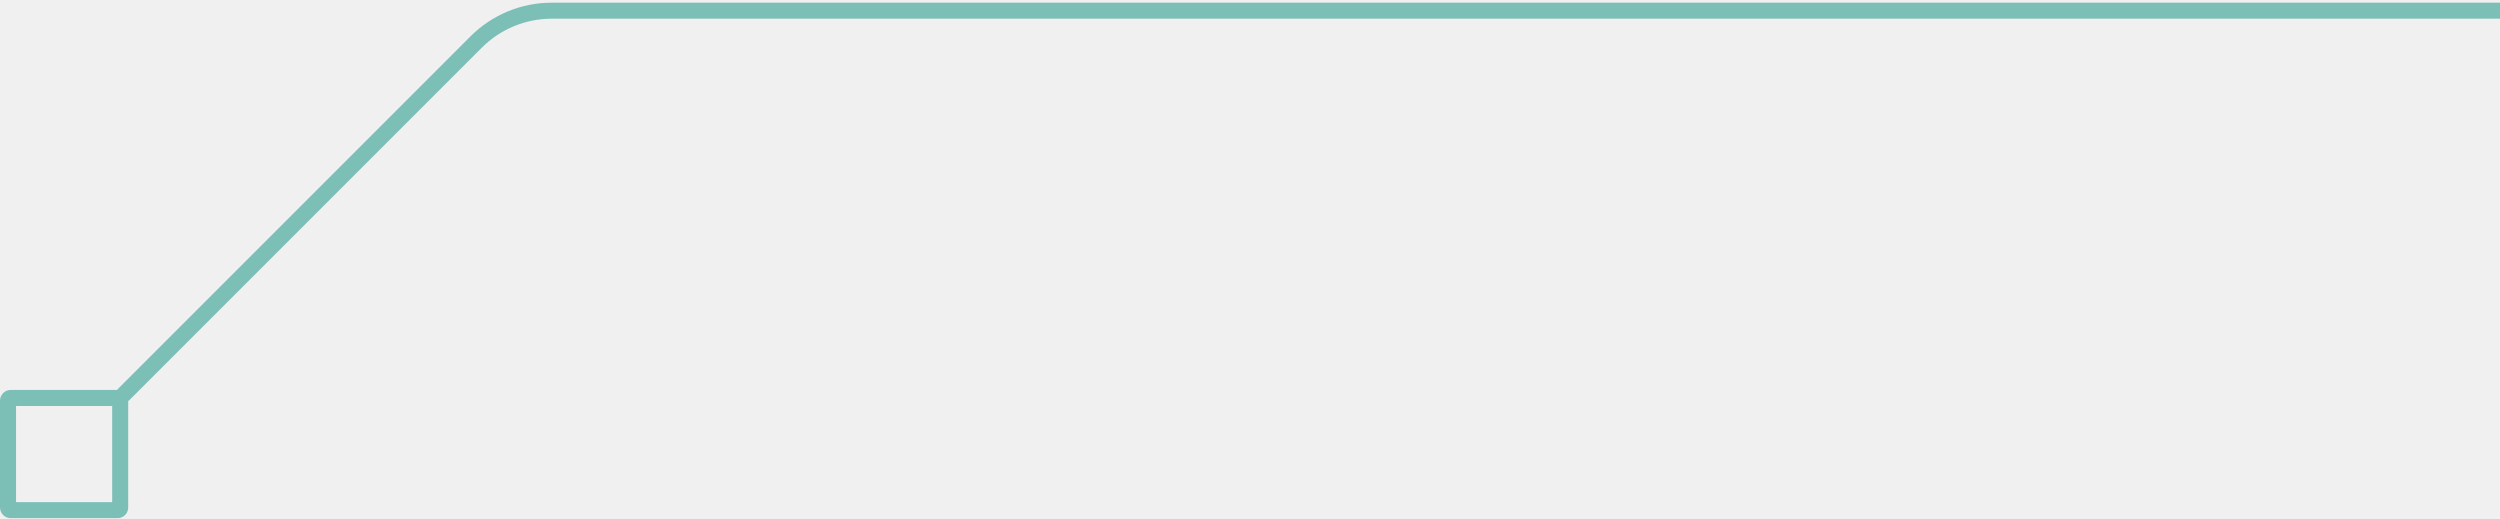
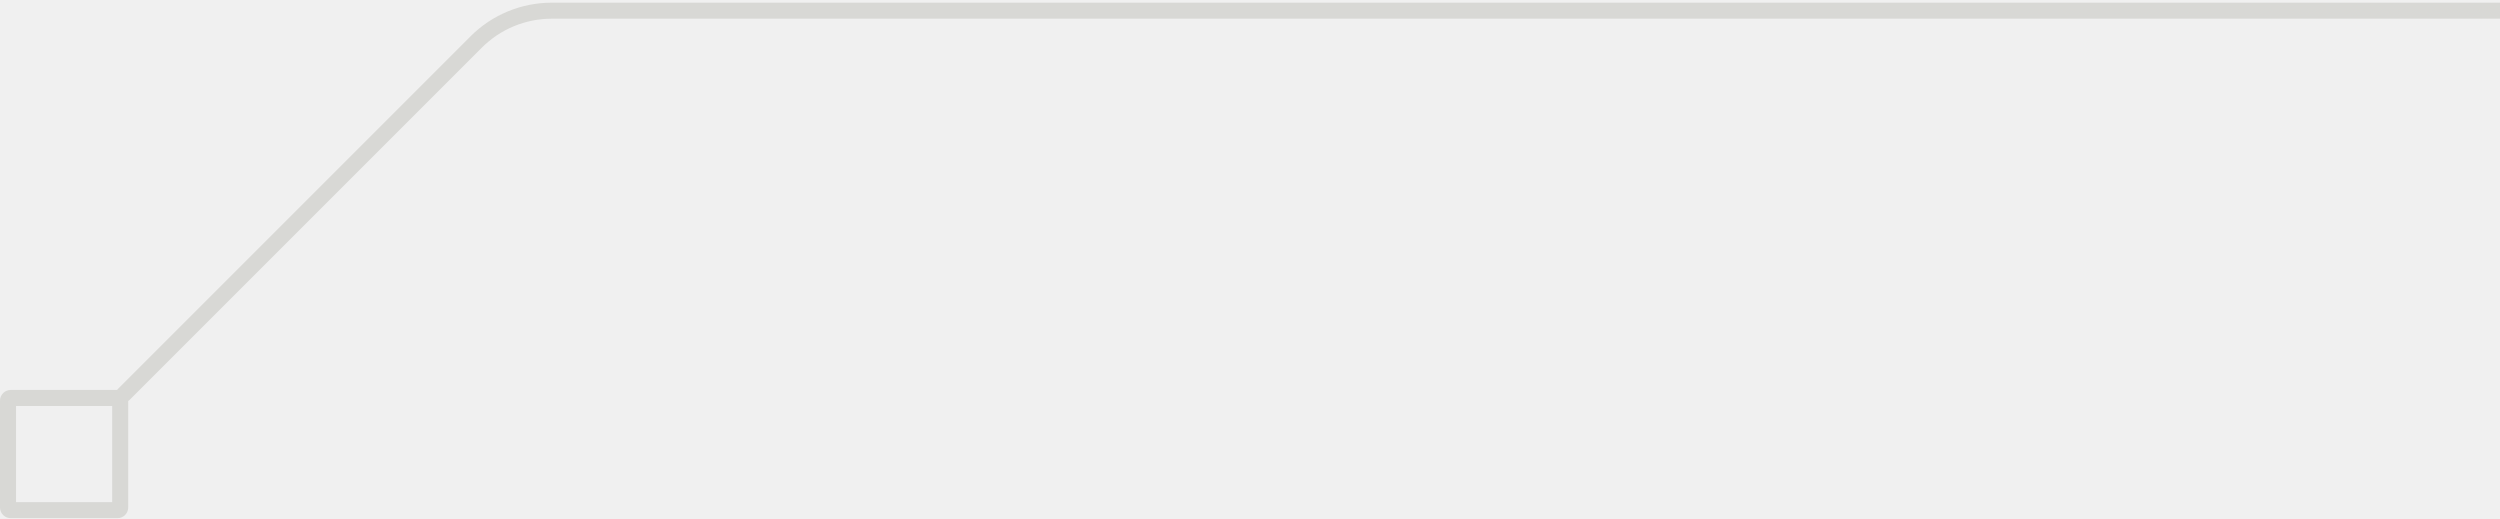
<svg xmlns="http://www.w3.org/2000/svg" width="468" height="97" viewBox="0 0 468 97" fill="none">
  <mask id="path-1-inside-1_2164_2755" fill="white">
    <rect y="73" width="24" height="24" rx="2" />
  </mask>
-   <rect y="73" width="24" height="24" rx="2" stroke="#7BBFB7" stroke-width="6" mask="url(#path-1-inside-1_2164_2755)" />
-   <path d="M23 74L89.142 7.858C92.893 4.107 97.98 2 103.284 2H468" stroke="#7BBFB7" stroke-width="3" />
+   <rect y="73" width="24" height="24" rx="2" stroke="#d8d8d5" stroke-width="6" mask="url(#path-1-inside-1_2164_2755)" />
+   <path d="M23 74L89.142 7.858C92.893 4.107 97.98 2 103.284 2H468" stroke="#d8d8d5" stroke-width="3" />
</svg>
